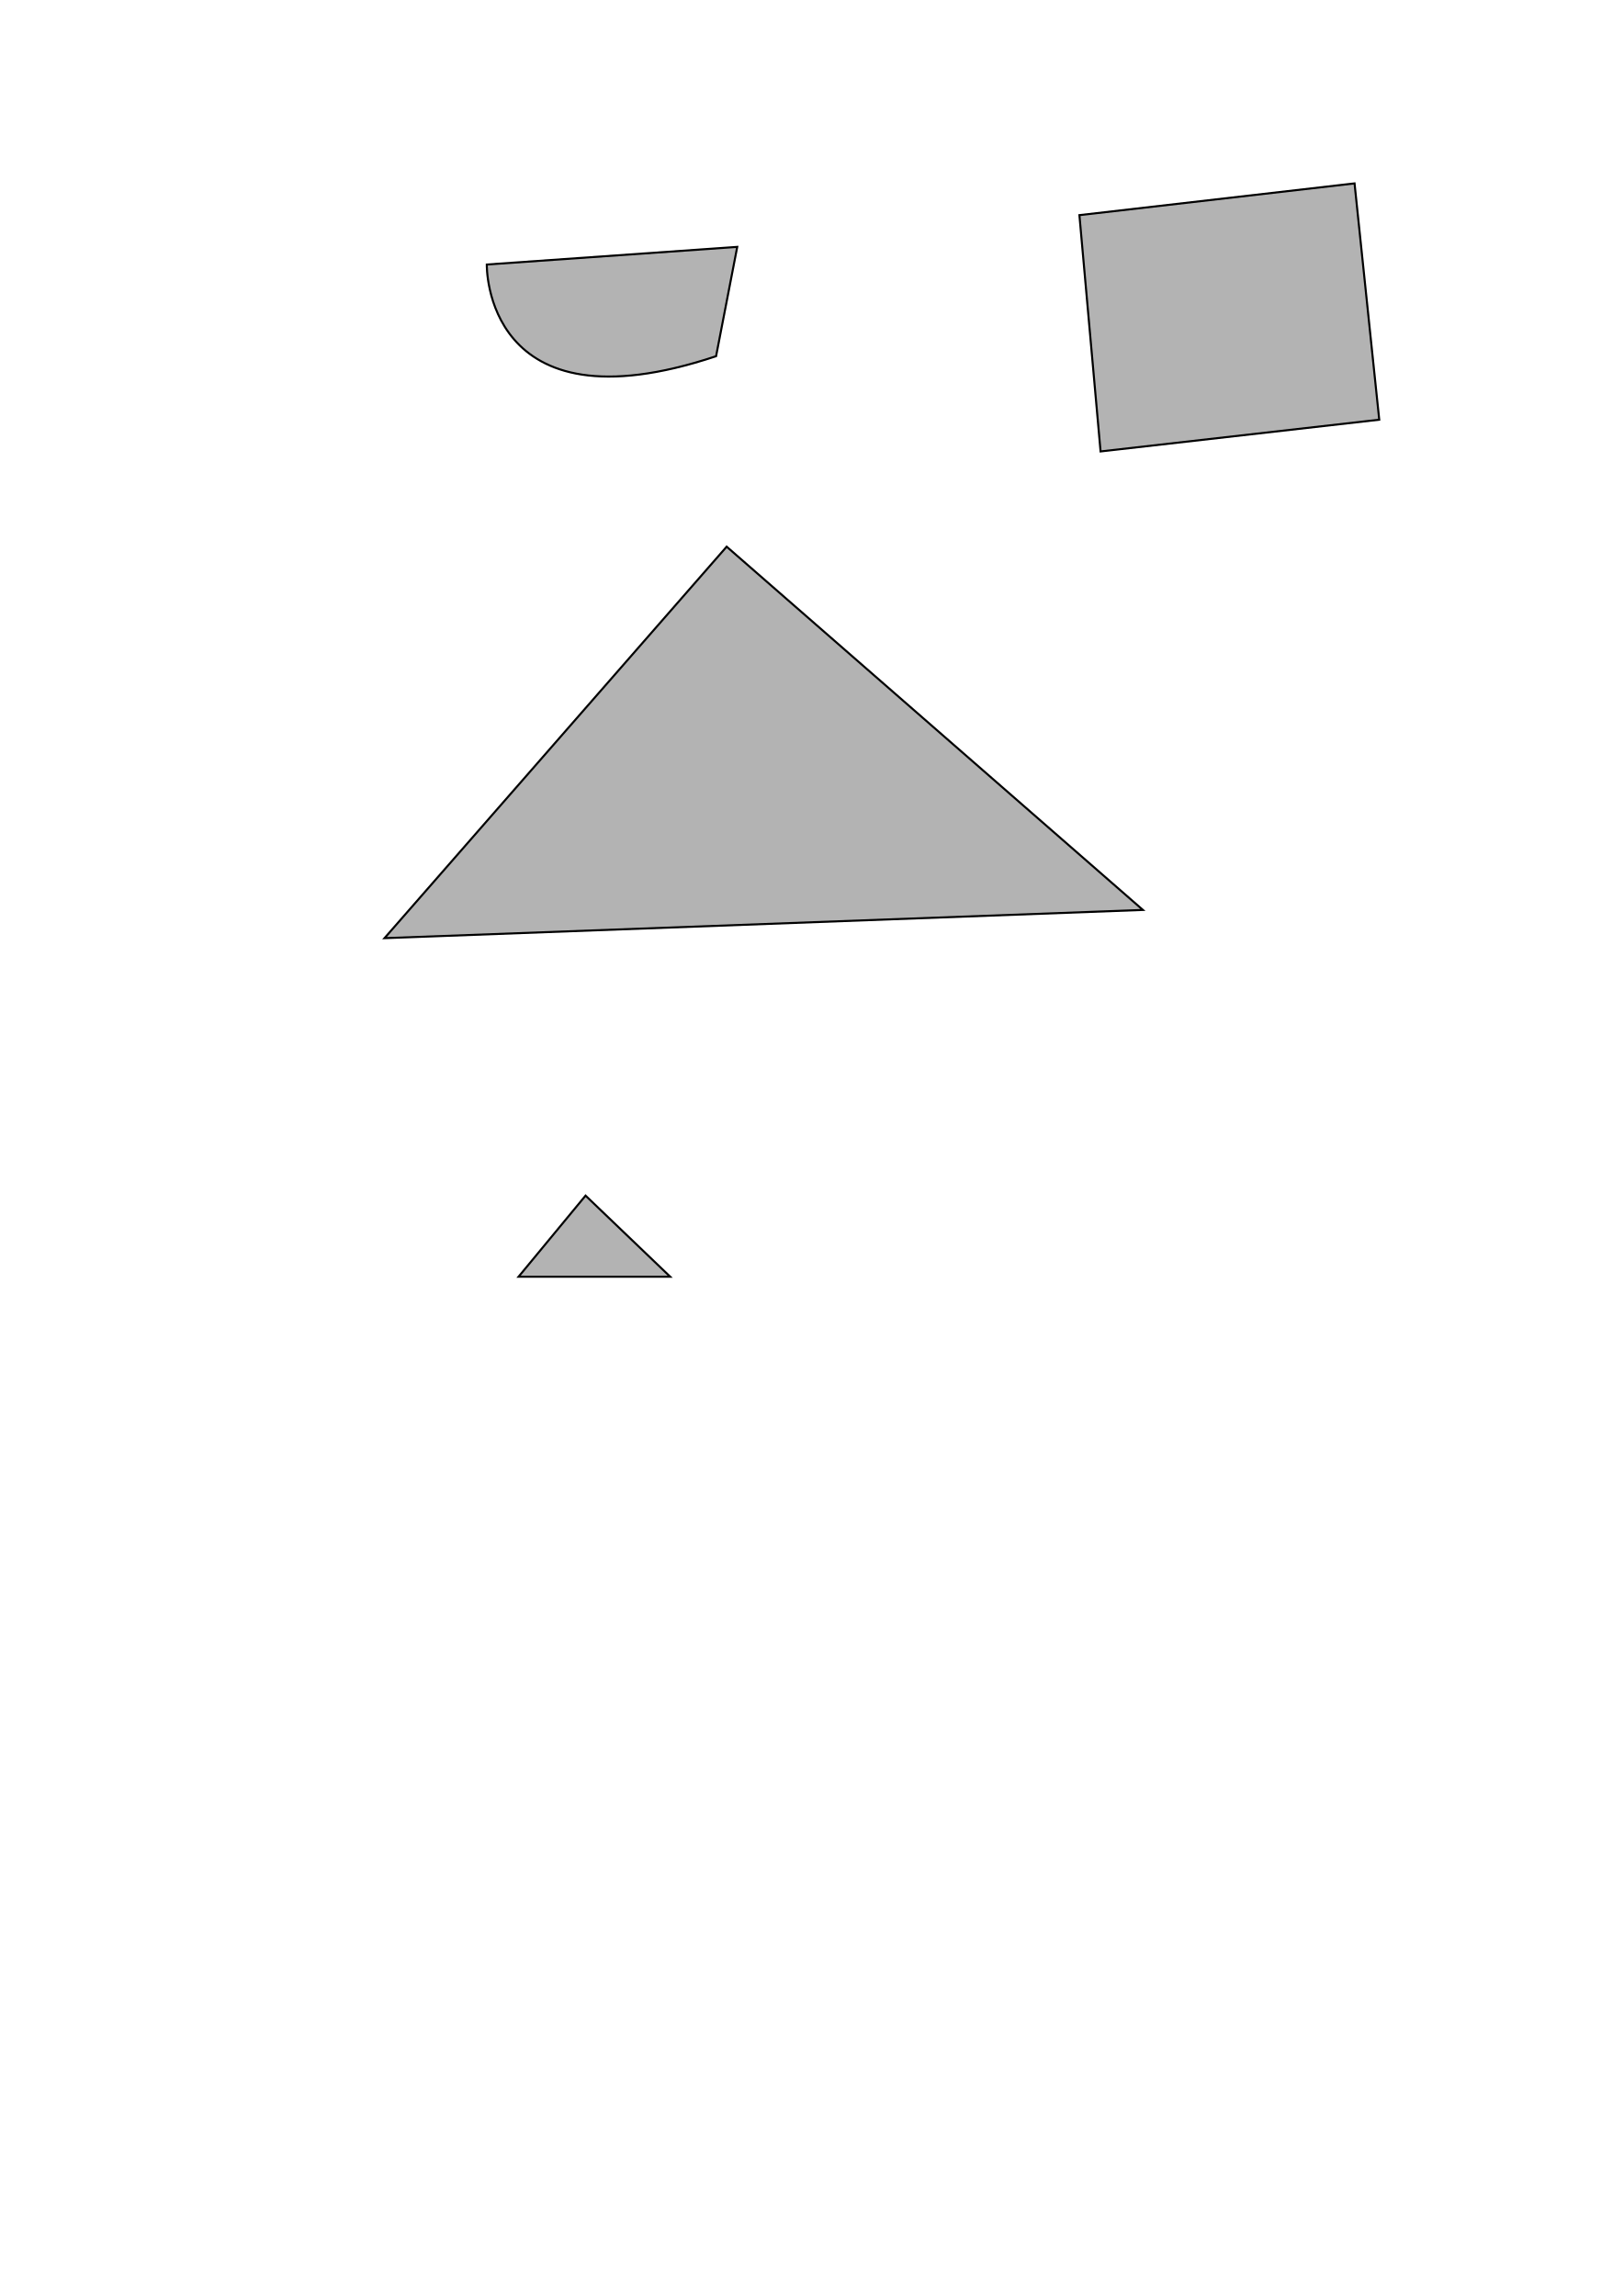
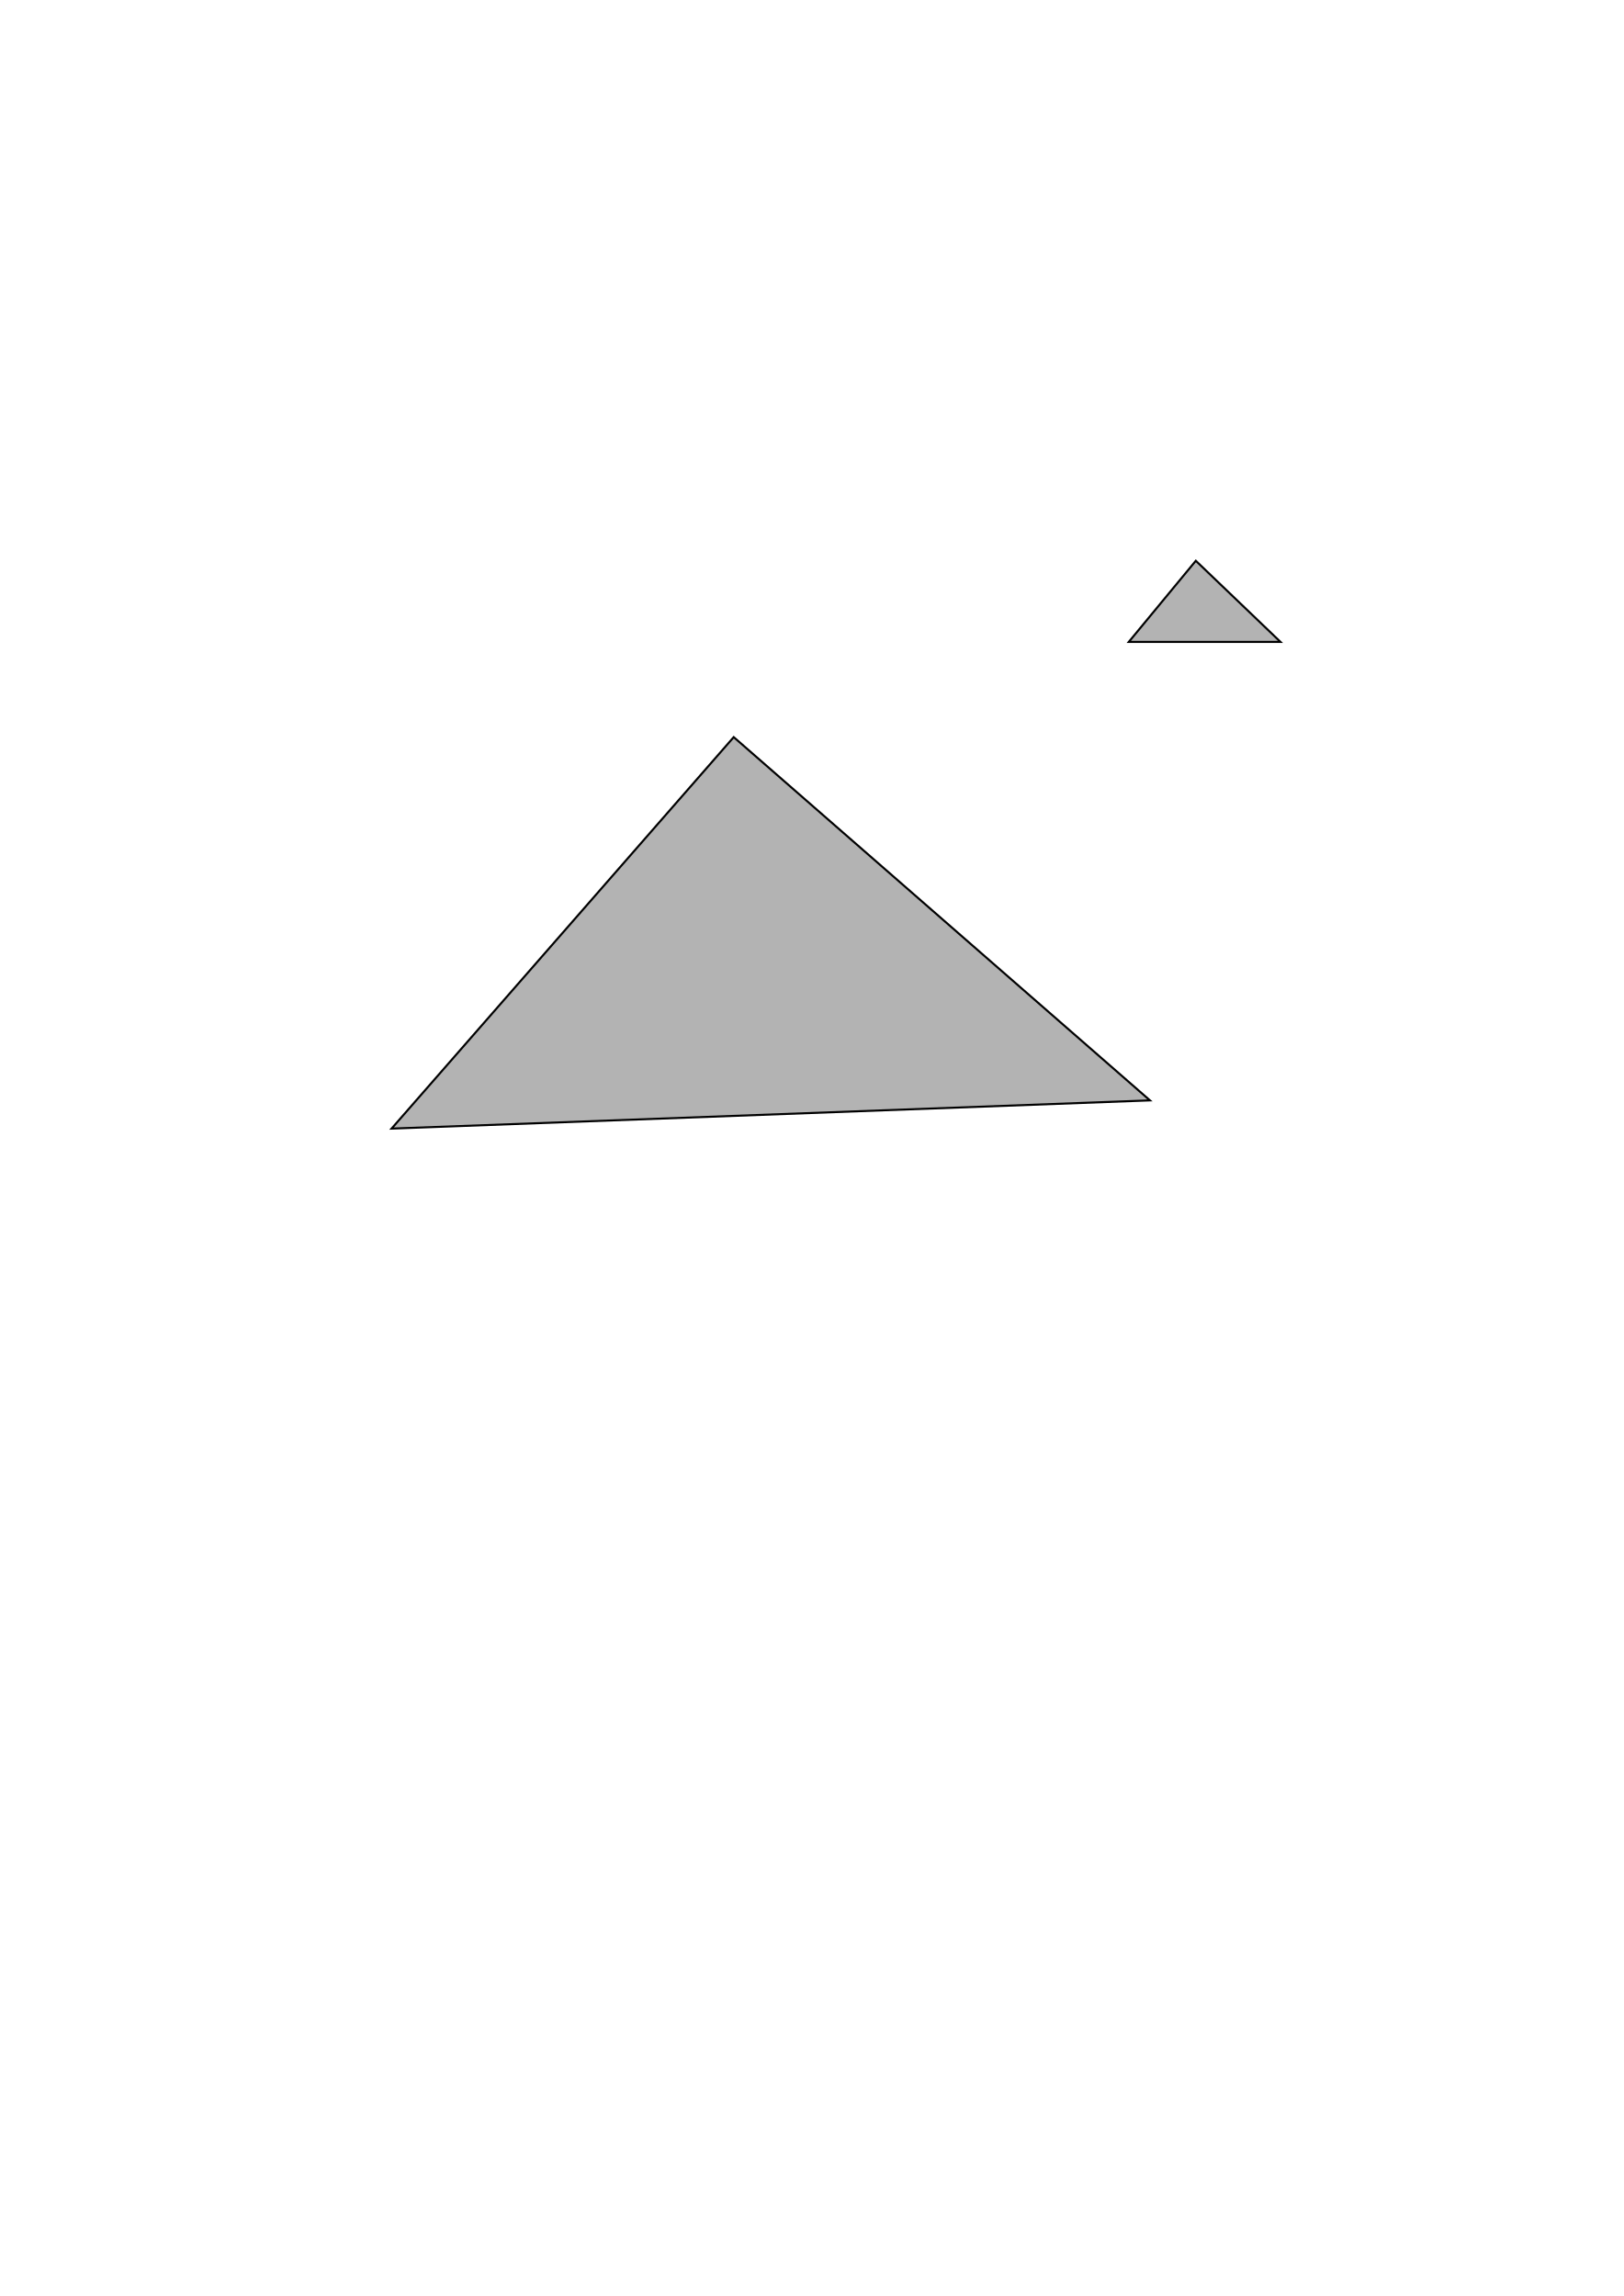
<svg xmlns="http://www.w3.org/2000/svg" width="210mm" height="297mm" viewBox="0 0 210 297" version="1.1" id="svg1">
  <defs id="defs1" />
  <g id="layer1">
-     <path style="fill:#b3b3b3;stroke:#000000;stroke-width:0.265" d="M 93.982,70.714 49.728,121.355 147.816,117.705 Z" id="path1" />
-     <path style="fill:#b3b3b3;stroke:#000000;stroke-width:0.265" d="M 92.613,46.078 C 62.502,56.115 62.959,34.217 62.959,34.217 l 32.392,-2.281 z" id="path3" />
-     <path style="fill:#b3b3b3;stroke:#000000;stroke-width:0.265" d="m 142.341,58.396 -2.737,-30.567 35.585,-4.106 3.194,30.567 z" id="path4" />
-     <path style="fill:#b3b3b3;stroke:#000000;stroke-width:0.265" d="m 67.065,165.152 8.668,-10.493 10.949,10.493 z" id="path5" />
+     <path style="fill:#b3b3b3;stroke:#000000;stroke-width:0.265" d="M 94.894,95.35 50.641,145.991 148.728,142.341 Z" id="path1" />
+     <path style="fill:#b3b3b3;stroke:#000000;stroke-width:0.265" d="m 145.991,83.032 8.668,-10.493 10.949,10.493 z" id="path5" />
  </g>
</svg>
